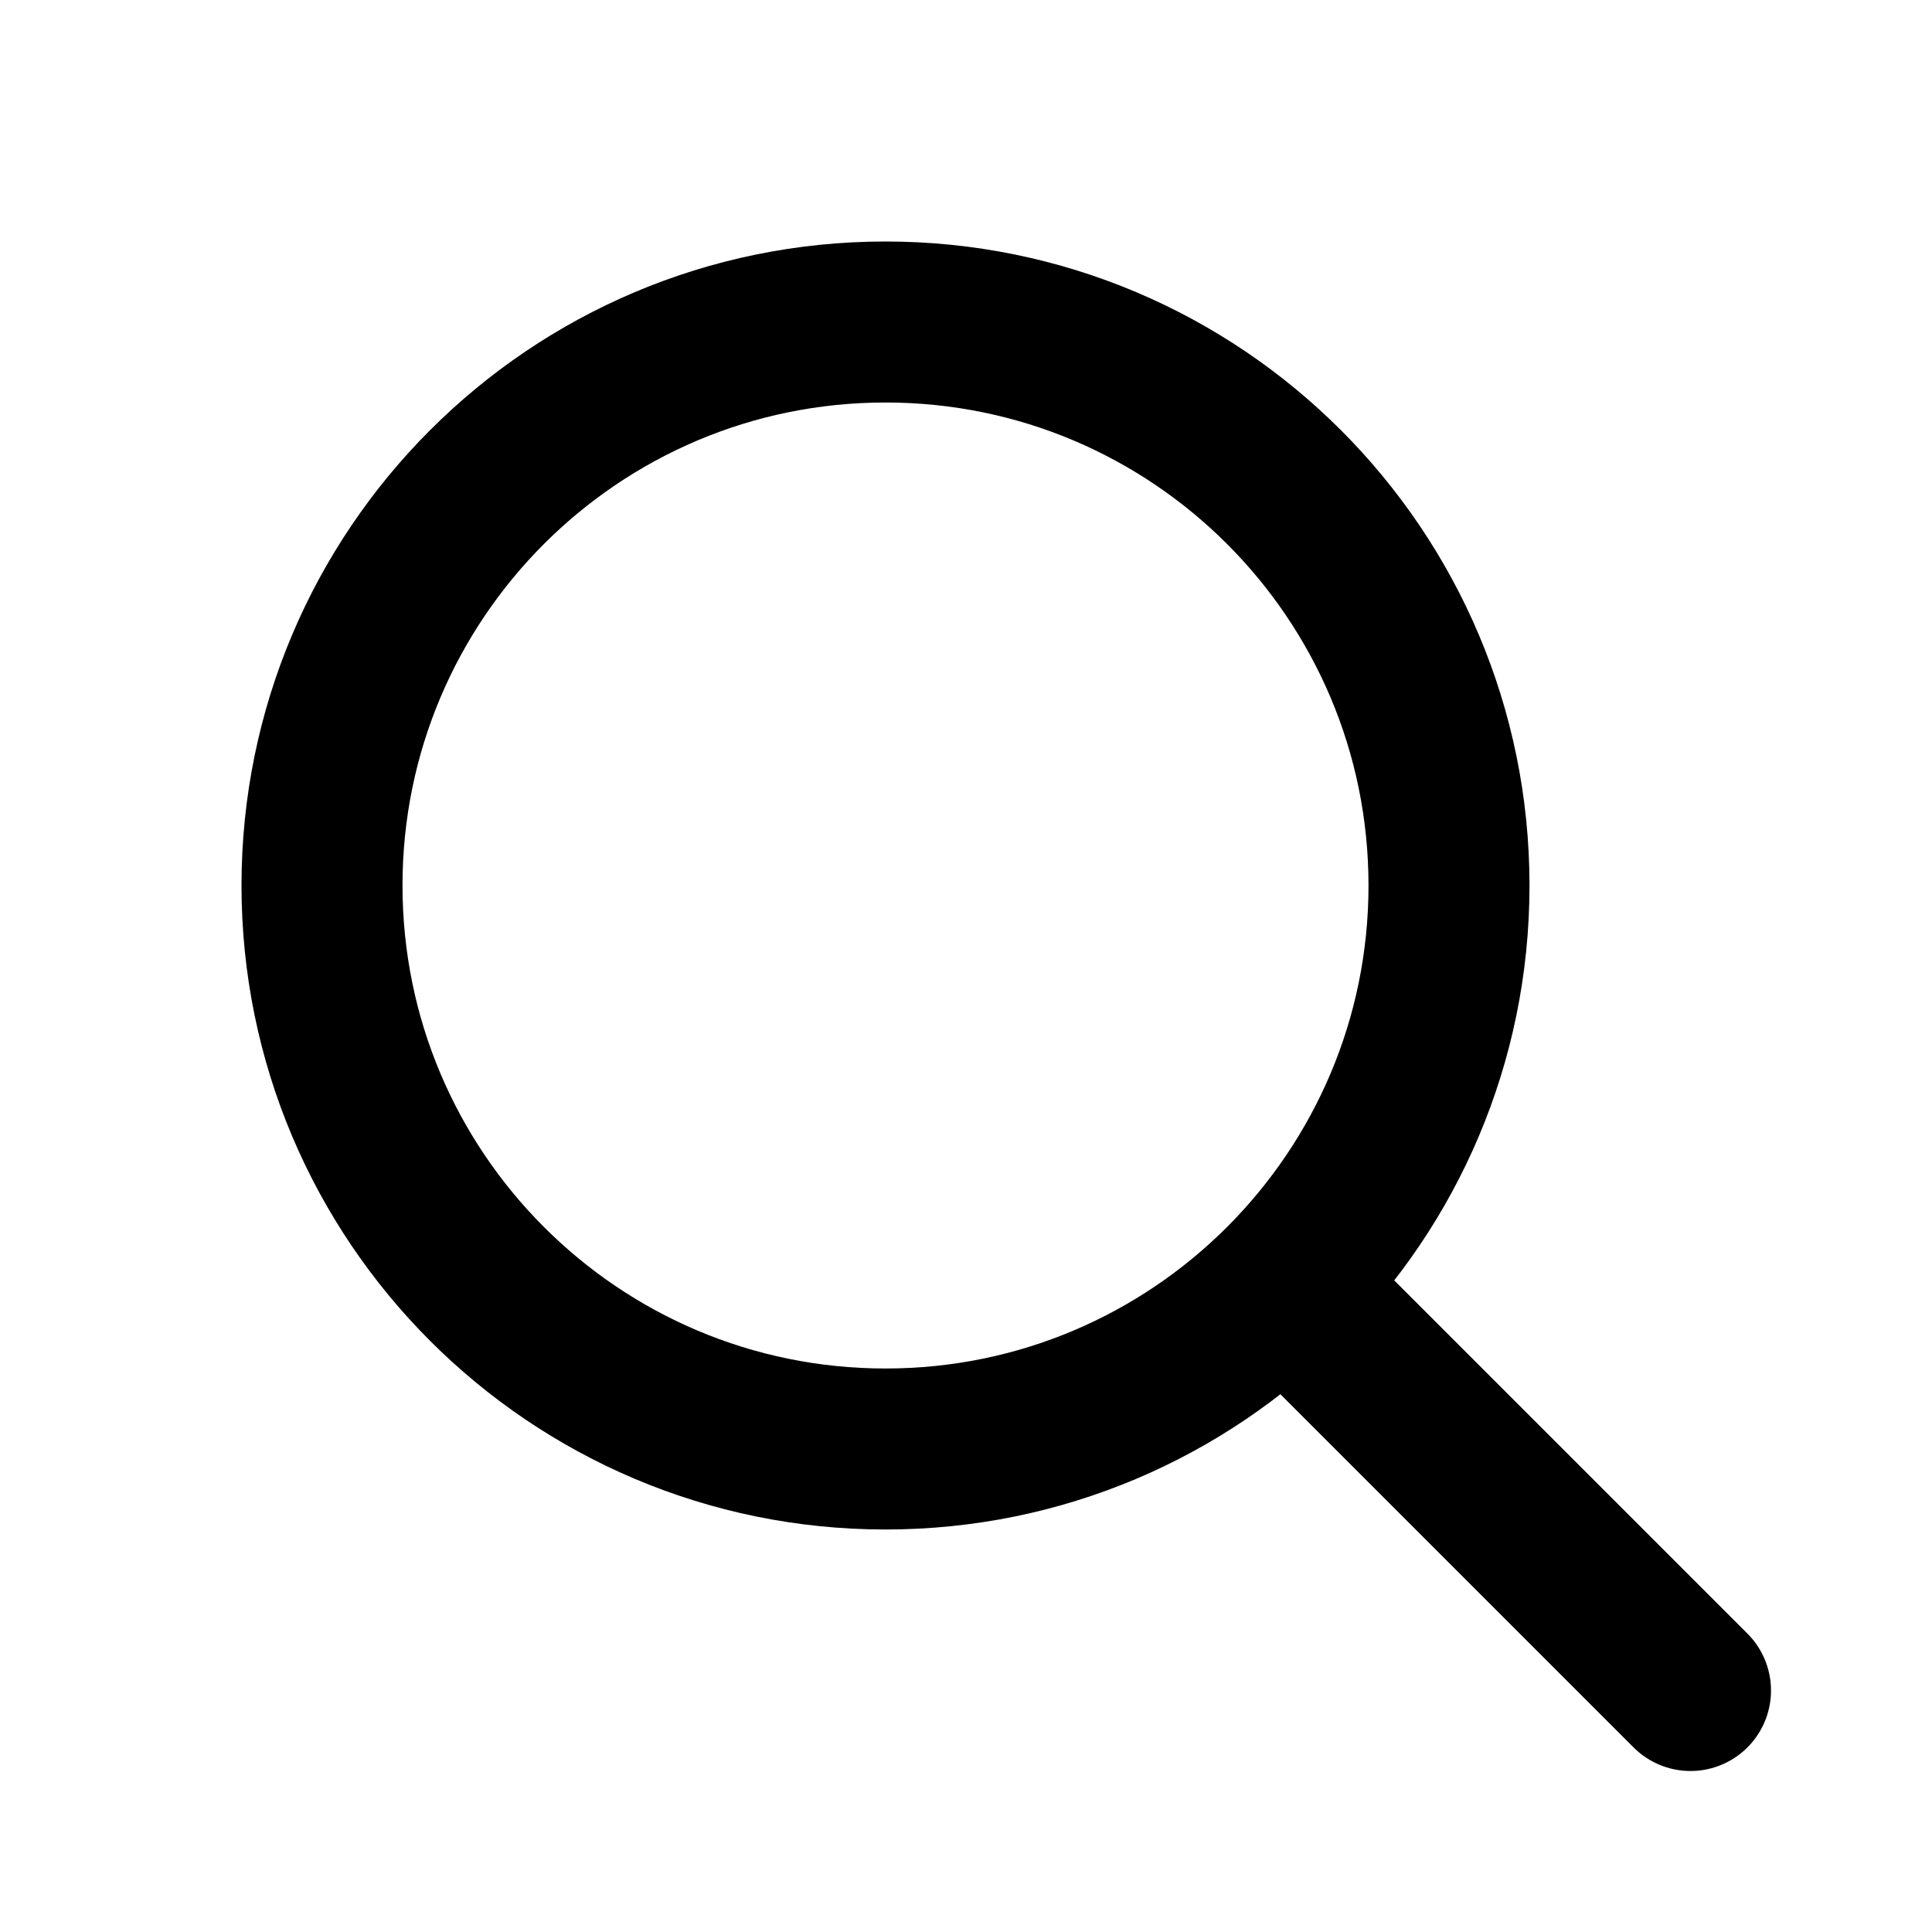
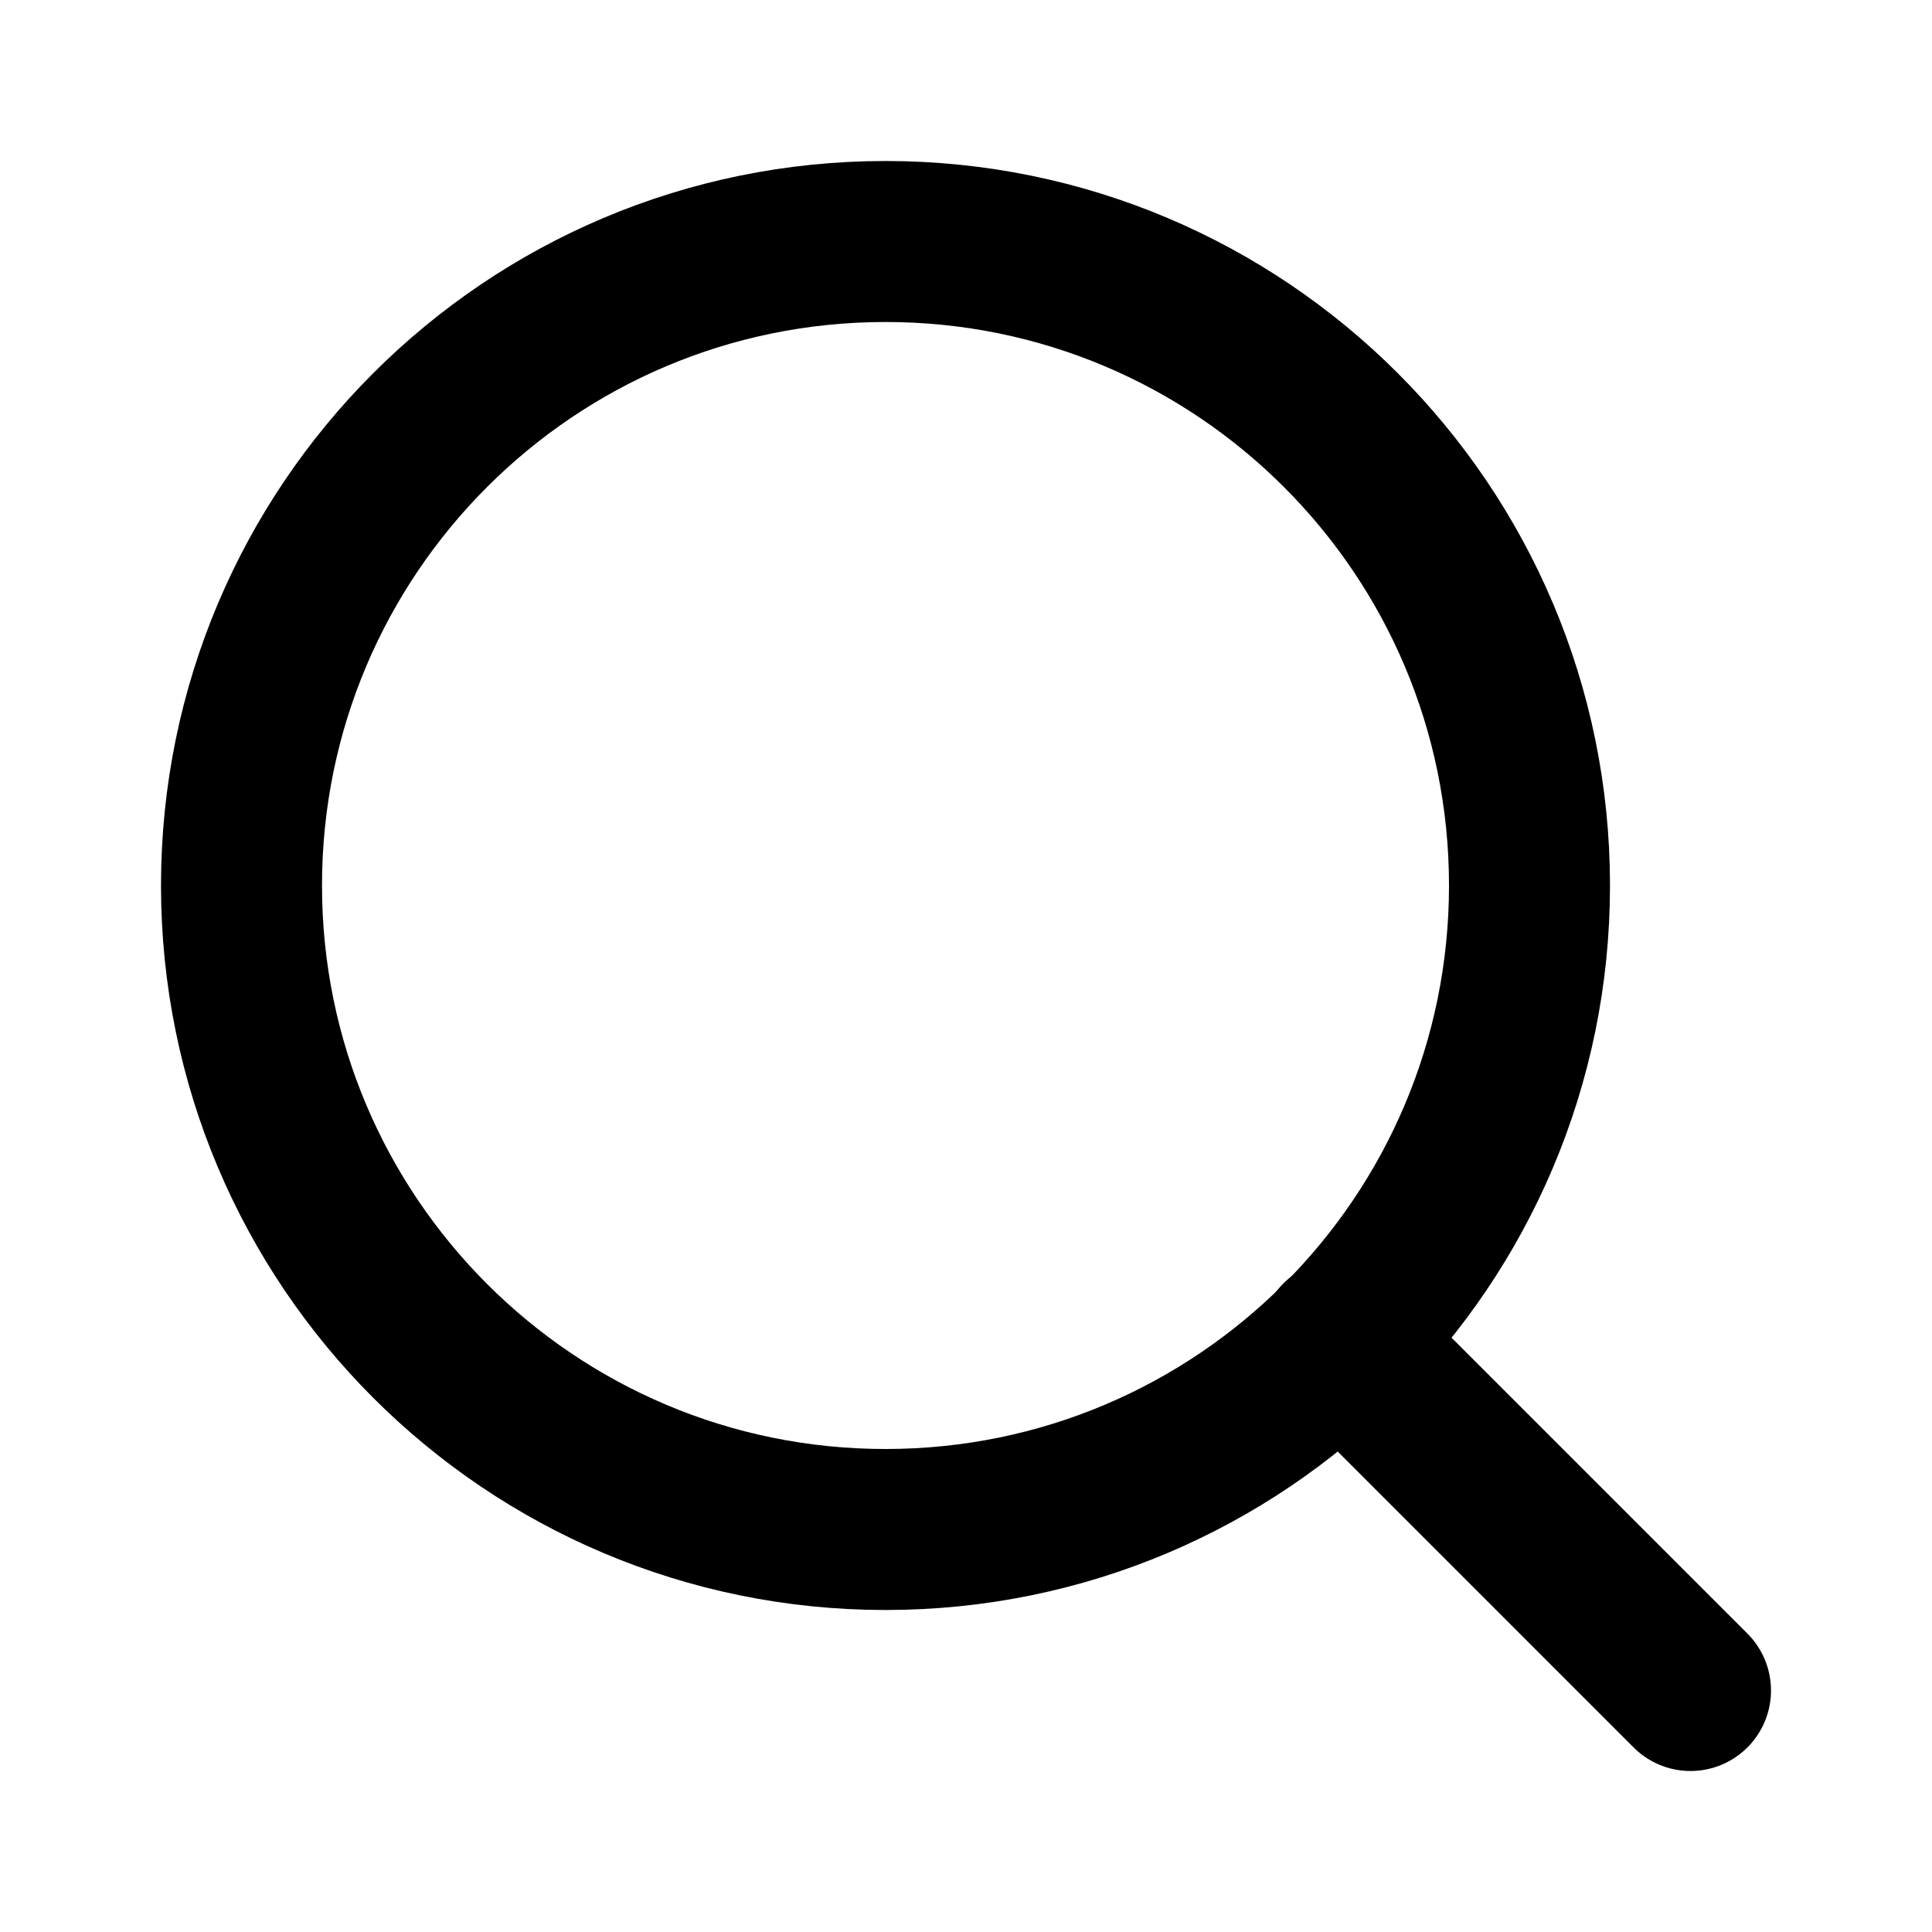
<svg xmlns="http://www.w3.org/2000/svg" width="24" height="24" viewBox="0 0 24 24" fill="none">
-   <circle cx="11" cy="11" r="7" stroke="currentColor" stroke-width="2" />
-   <path d="M16 16L21 21" stroke="currentColor" stroke-width="2" stroke-linecap="round" />
+   <circle cx="11" cy="11" r="8" stroke="currentColor" stroke-width="2" />
+   <path d="m21 21-4.35-4.35" stroke="currentColor" stroke-width="2" stroke-linecap="round" />
</svg>
